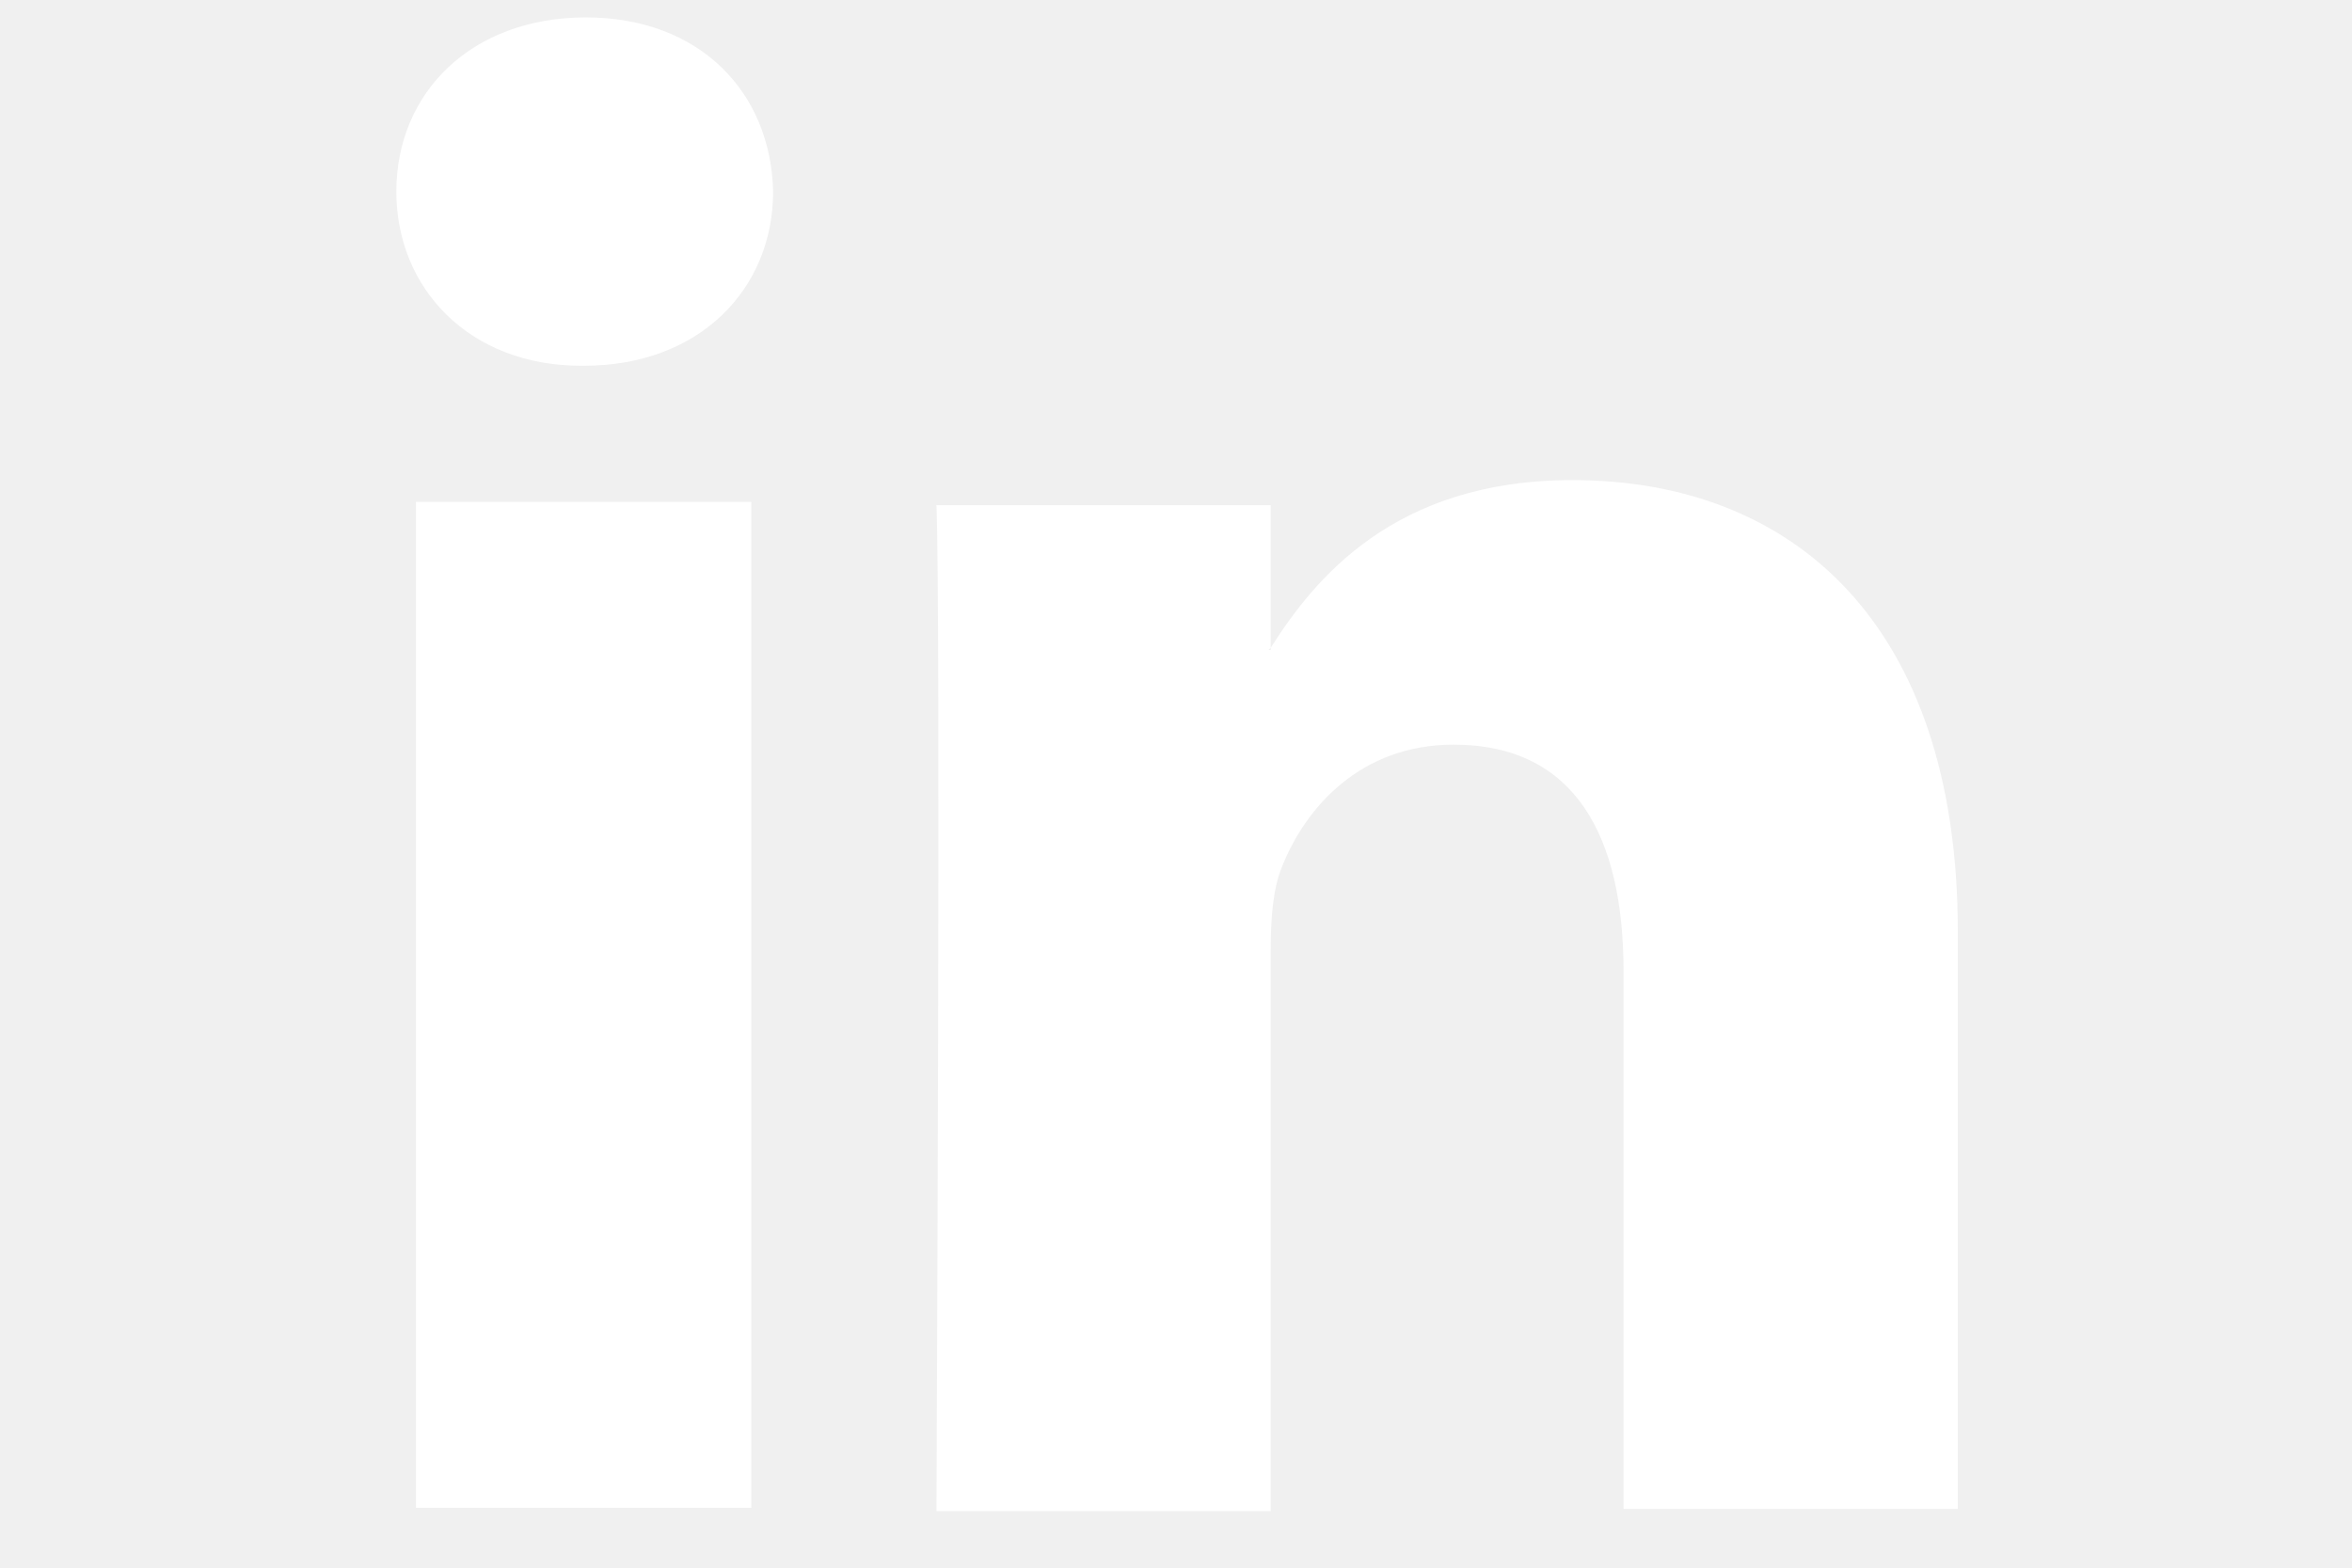
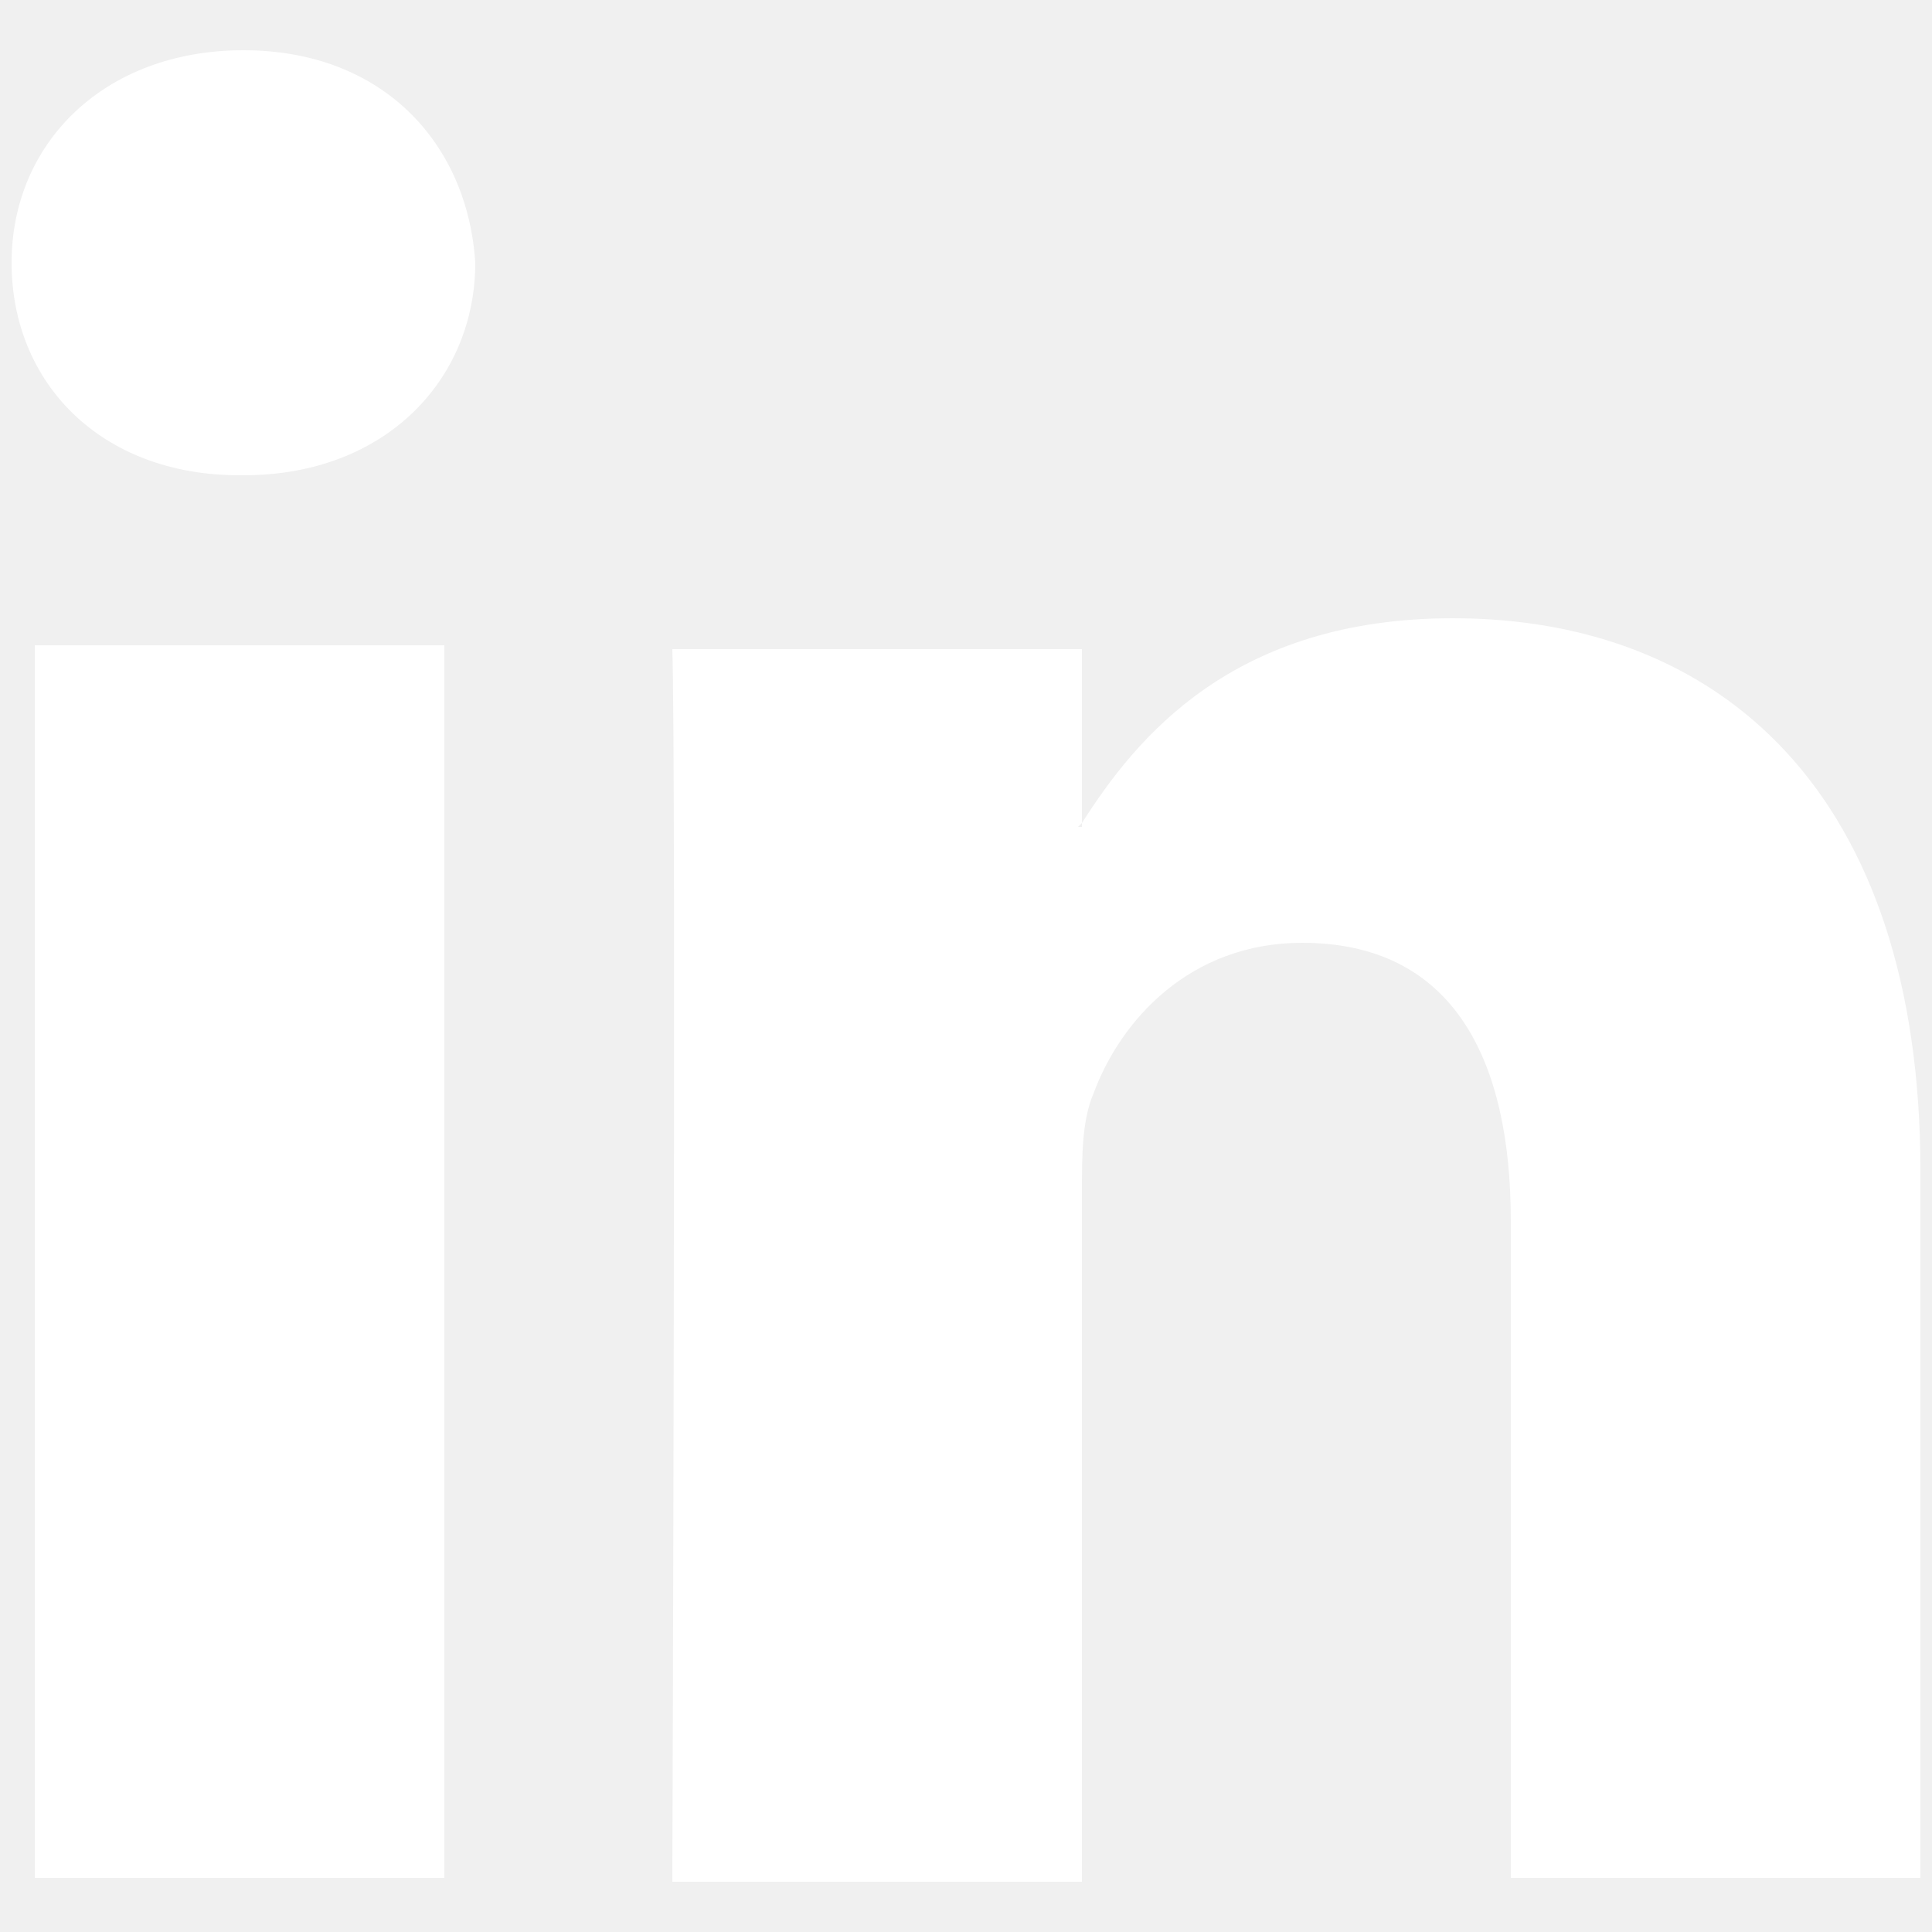
- <svg xmlns="http://www.w3.org/2000/svg" version="1.1" id="Layer_1" x="0px" y="0px" viewBox="0 0 216 144" enable-background="new 0 0 216 144" xml:space="preserve">
+ <svg xmlns="http://www.w3.org/2000/svg" version="1.1" id="Layer_1" x="0px" y="0px" viewBox="281 371 50 50" enable-background="new 281 371 50 50" xml:space="preserve">
  <g>
-     <path id="LinkedIn_1_" fill="#FFFFFF" d="M179.8,85.6v53h-30.7V89.2c0-12.3-4.4-20.8-15.6-20.8c-8.5,0-13.6,5.7-15.8,11.3   c-0.8,2-1,4.7-1,7.5v51.6H86c0,0,0.4-83.7,0-92.4h30.7v13.1l-0.2,0.2h0.2v-0.2c4-6.3,11.3-15.4,27.7-15.4   C164.6,44.1,179.8,57.2,179.8,85.6z M53.8,1.6c-10.5,0-17.4,6.9-17.4,16c0,8.9,6.7,16,17,16h0.2c10.7,0,17.4-7.1,17.4-16   C70.8,8.5,64.3,1.6,53.8,1.6z M38.2,138.5H69V46.1H38.2V138.5z" />
+     <path id="LinkedIn_1_" fill="#FFFFFF" d="M330.7,401.3v18.3h-10.6v-17c0-4.2-1.5-7.2-5.4-7.2c-2.9,0-4.7,2-5.4,3.9   c-0.3,0.7-0.3,1.6-0.3,2.6v17.8h-10.6c0,0,0.1-28.9,0-31.9H309v4.5l-0.1,0.1h0.1v-0.1c1.4-2.2,3.9-5.3,9.6-5.3   C325.5,387,330.7,391.5,330.7,401.3z M287.3,372.3c-3.6,0-6,2.4-6,5.5c0,3.1,2.3,5.5,5.9,5.5h0.1c3.7,0,6-2.5,6-5.5   C293.1,374.7,290.9,372.3,287.3,372.3z M281.9,419.6h10.6v-31.9h-10.6V419.6z" />
  </g>
</svg>
